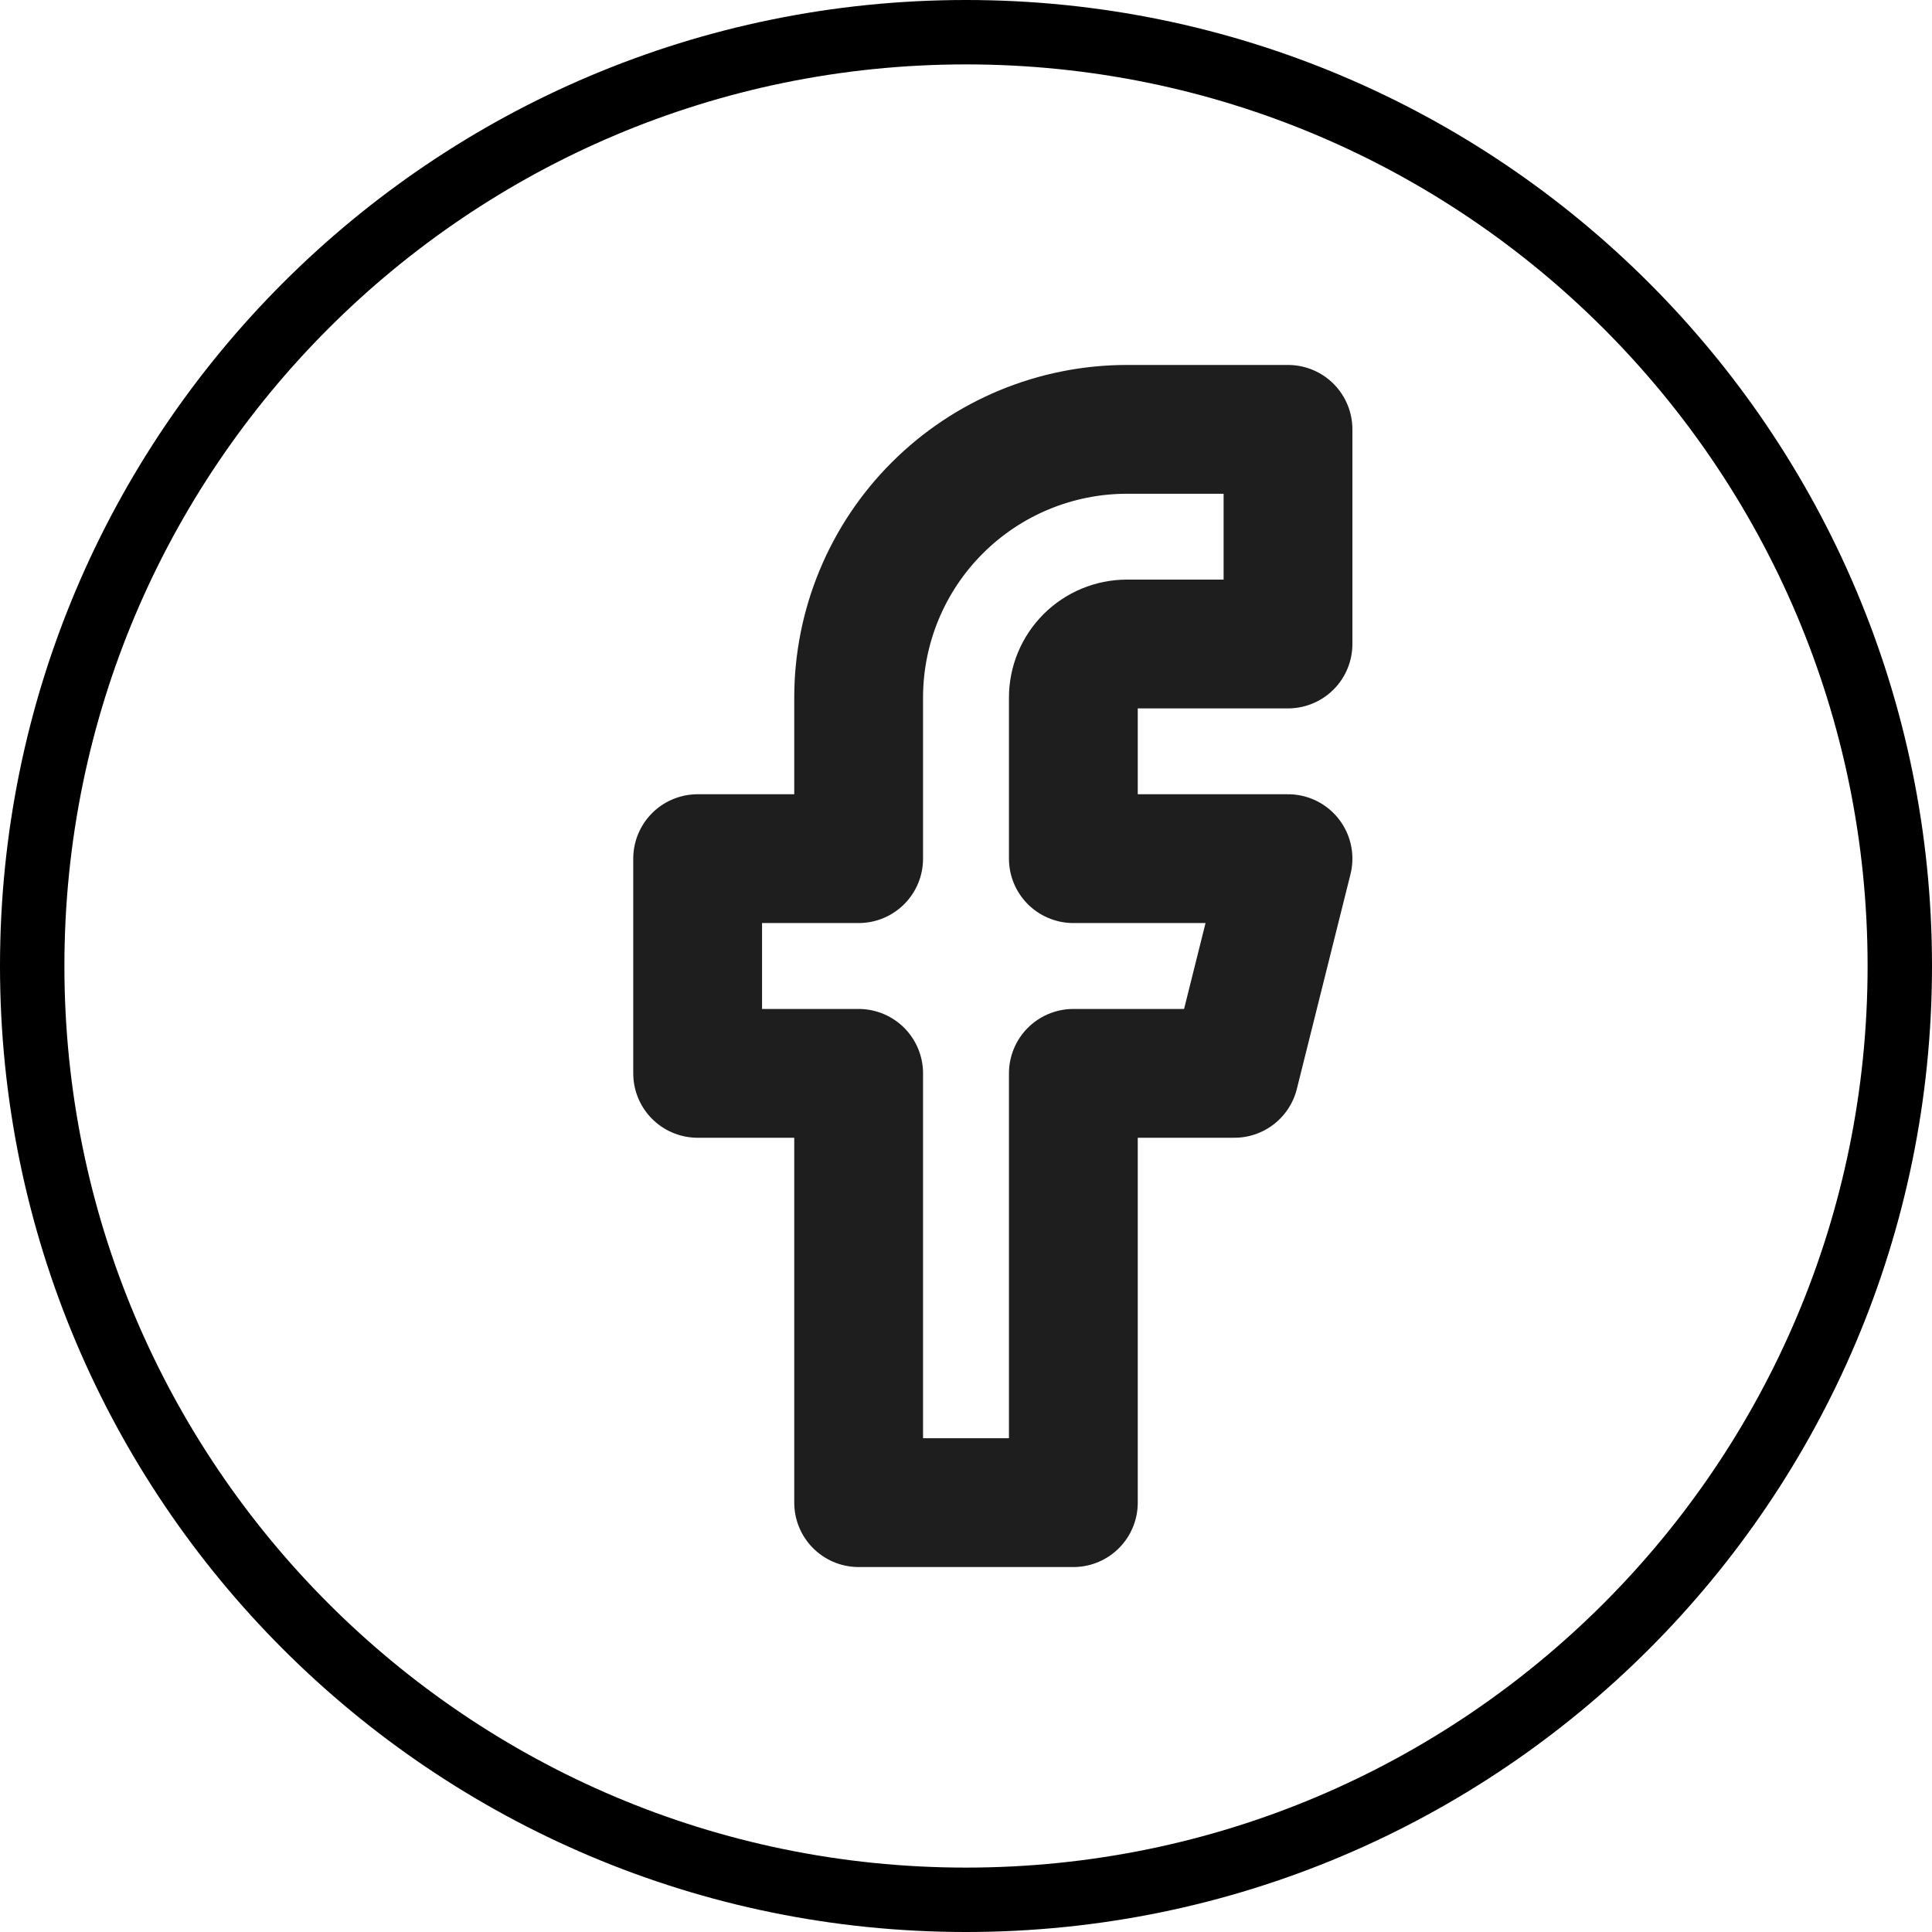
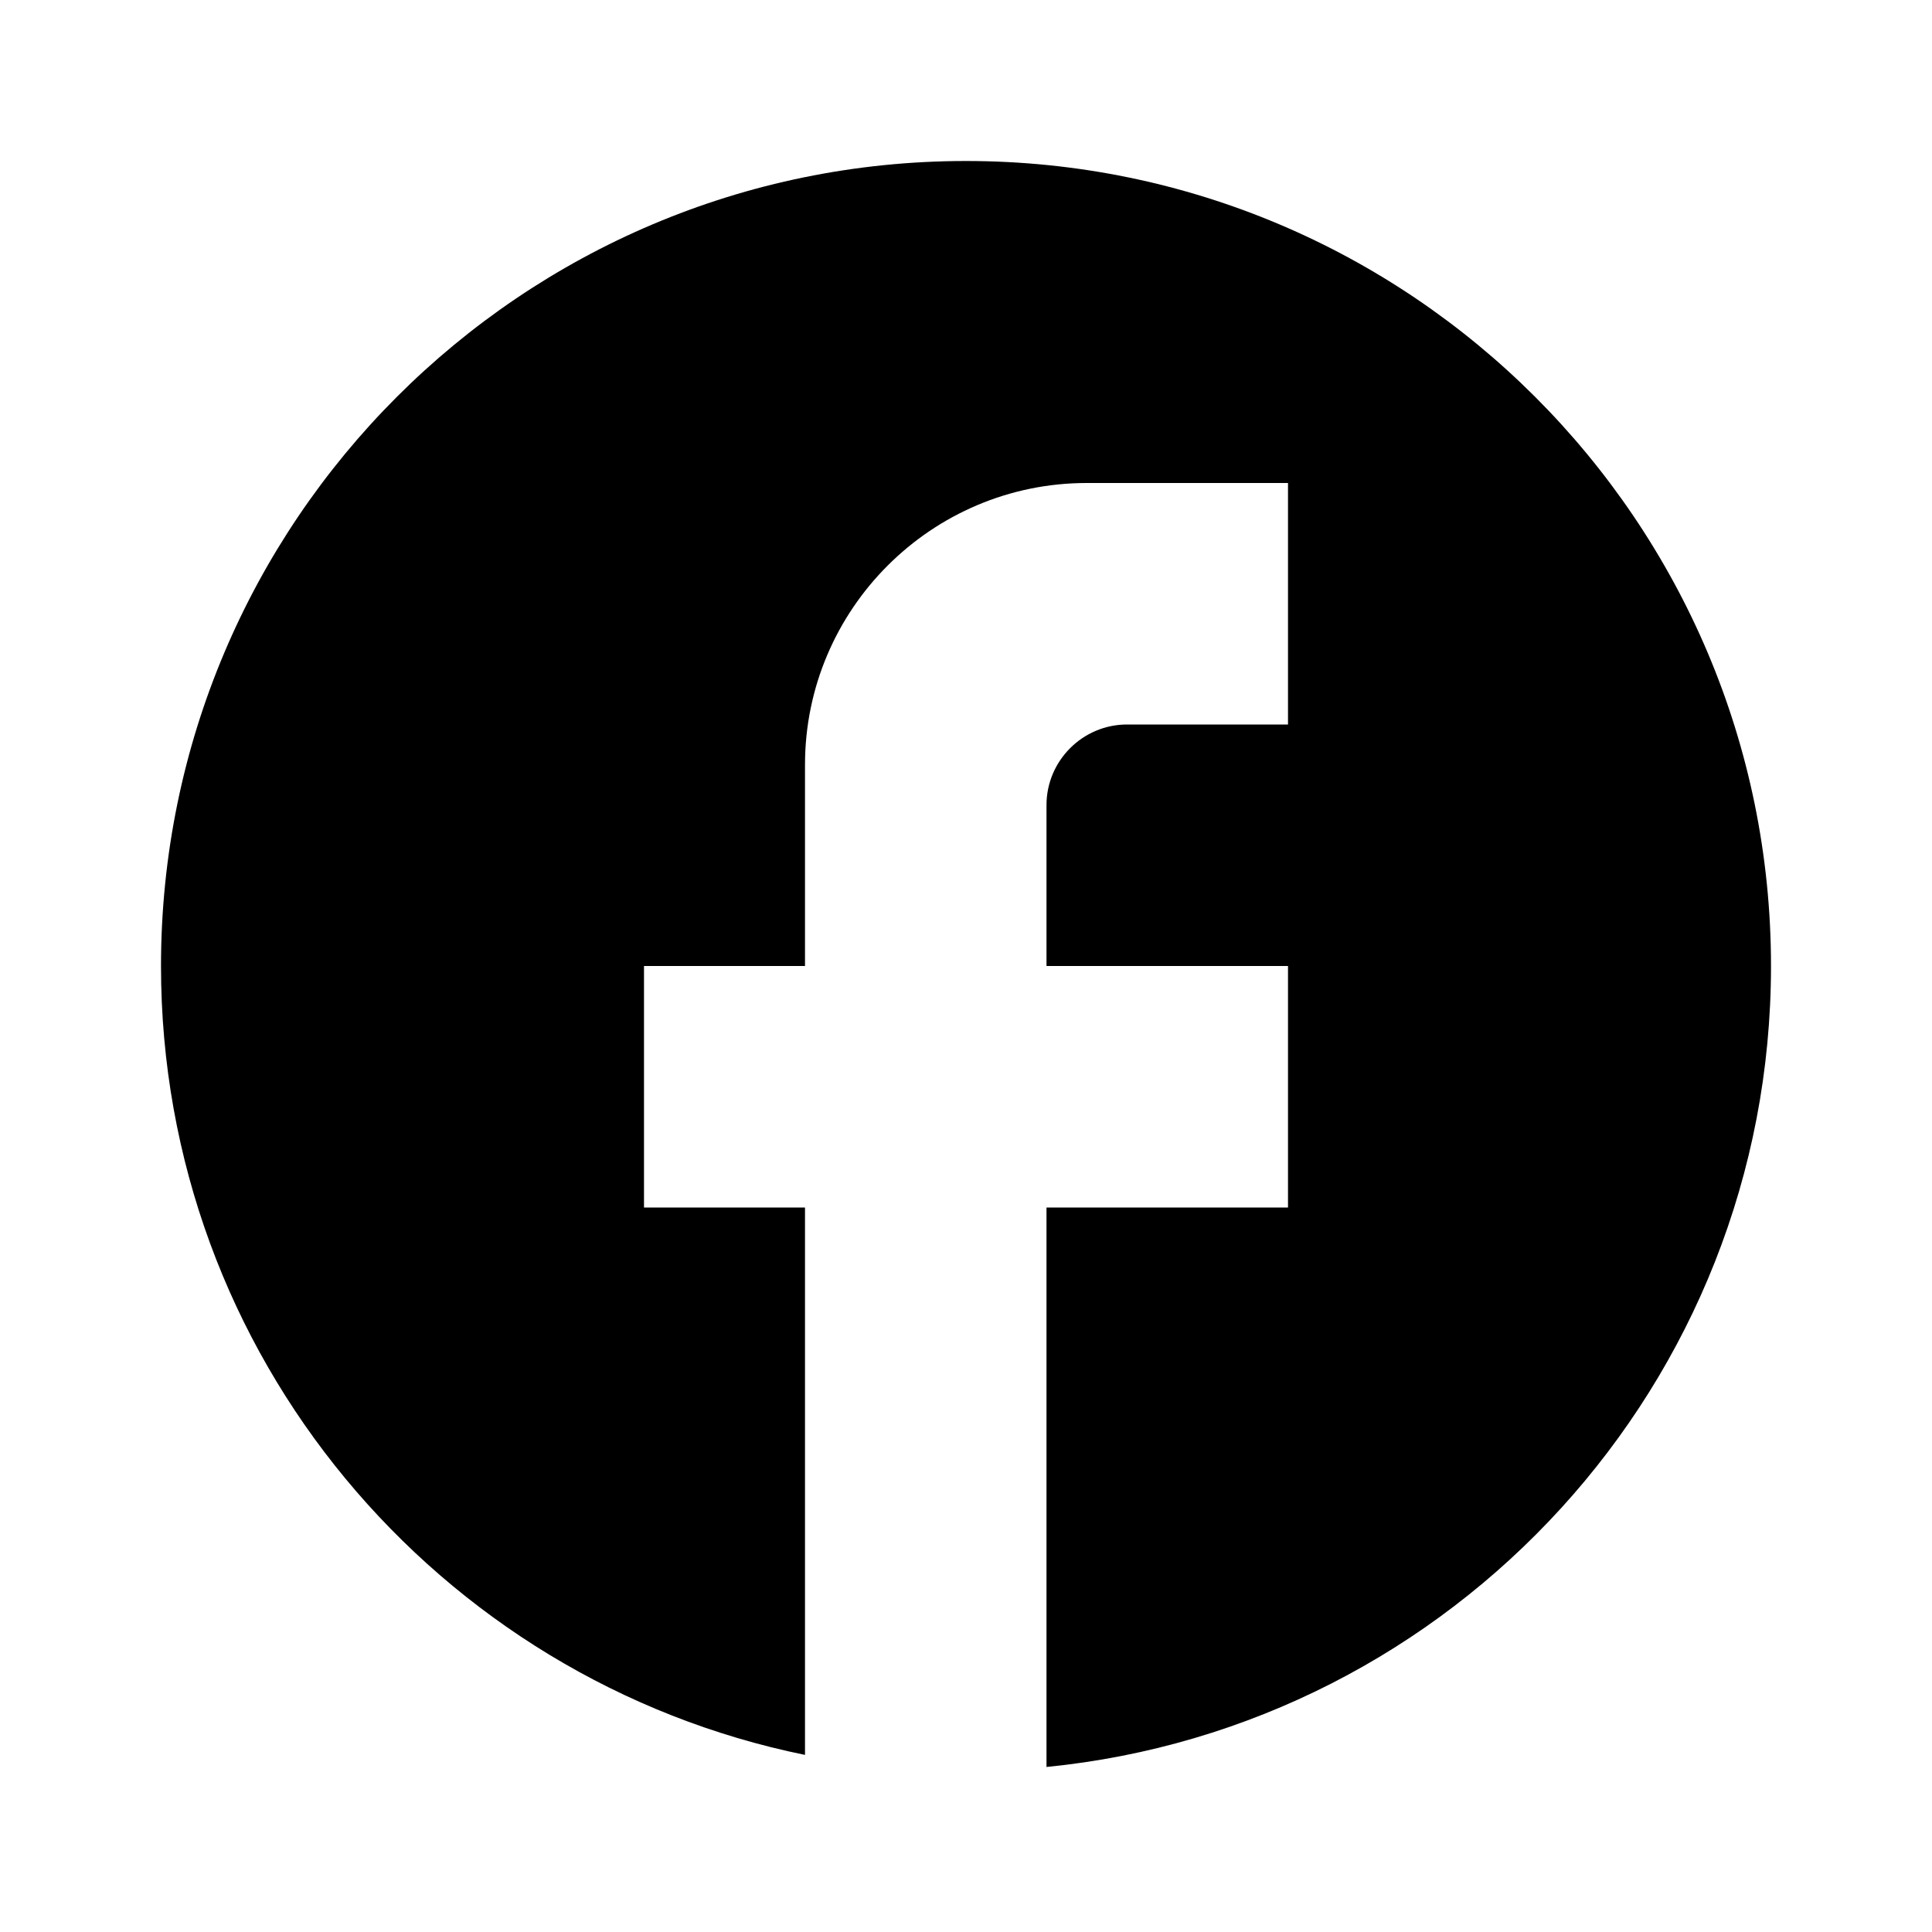
- <svg xmlns="http://www.w3.org/2000/svg" width="30" height="30" viewBox="0 0 30 30" fill="none">
-   <rect x="0.5" y="0.5" width="29" height="29" rx="14.5" stroke="black" />
-   <path d="M20 6.667H17.5C16.395 6.667 15.335 7.106 14.554 7.887C13.772 8.668 13.333 9.728 13.333 10.833V13.333H10.833V16.667H13.333V23.333H16.667V16.667H19.167L20 13.333H16.667V10.833C16.667 10.612 16.755 10.4 16.911 10.244C17.067 10.088 17.279 10 17.5 10H20V6.667Z" stroke="#1E1E1E" stroke-width="2" stroke-linecap="round" stroke-linejoin="round" />
+ <svg xmlns="http://www.w3.org/2000/svg" width="20" height="20" viewBox="0 0 24 24">
+   <path fill="currentColor" d="M22 12c0-5.52-4.48-10-10-10S2 6.48 2 12c0 4.84 3.44 8.87 8 9.8V15H8v-3h2V9.5C10 7.57 11.57 6 13.5 6H16v3h-2c-.55 0-1 .45-1 1v2h3v3h-3v6.95c5.05-.5 9-4.76 9-9.95" />
</svg>
